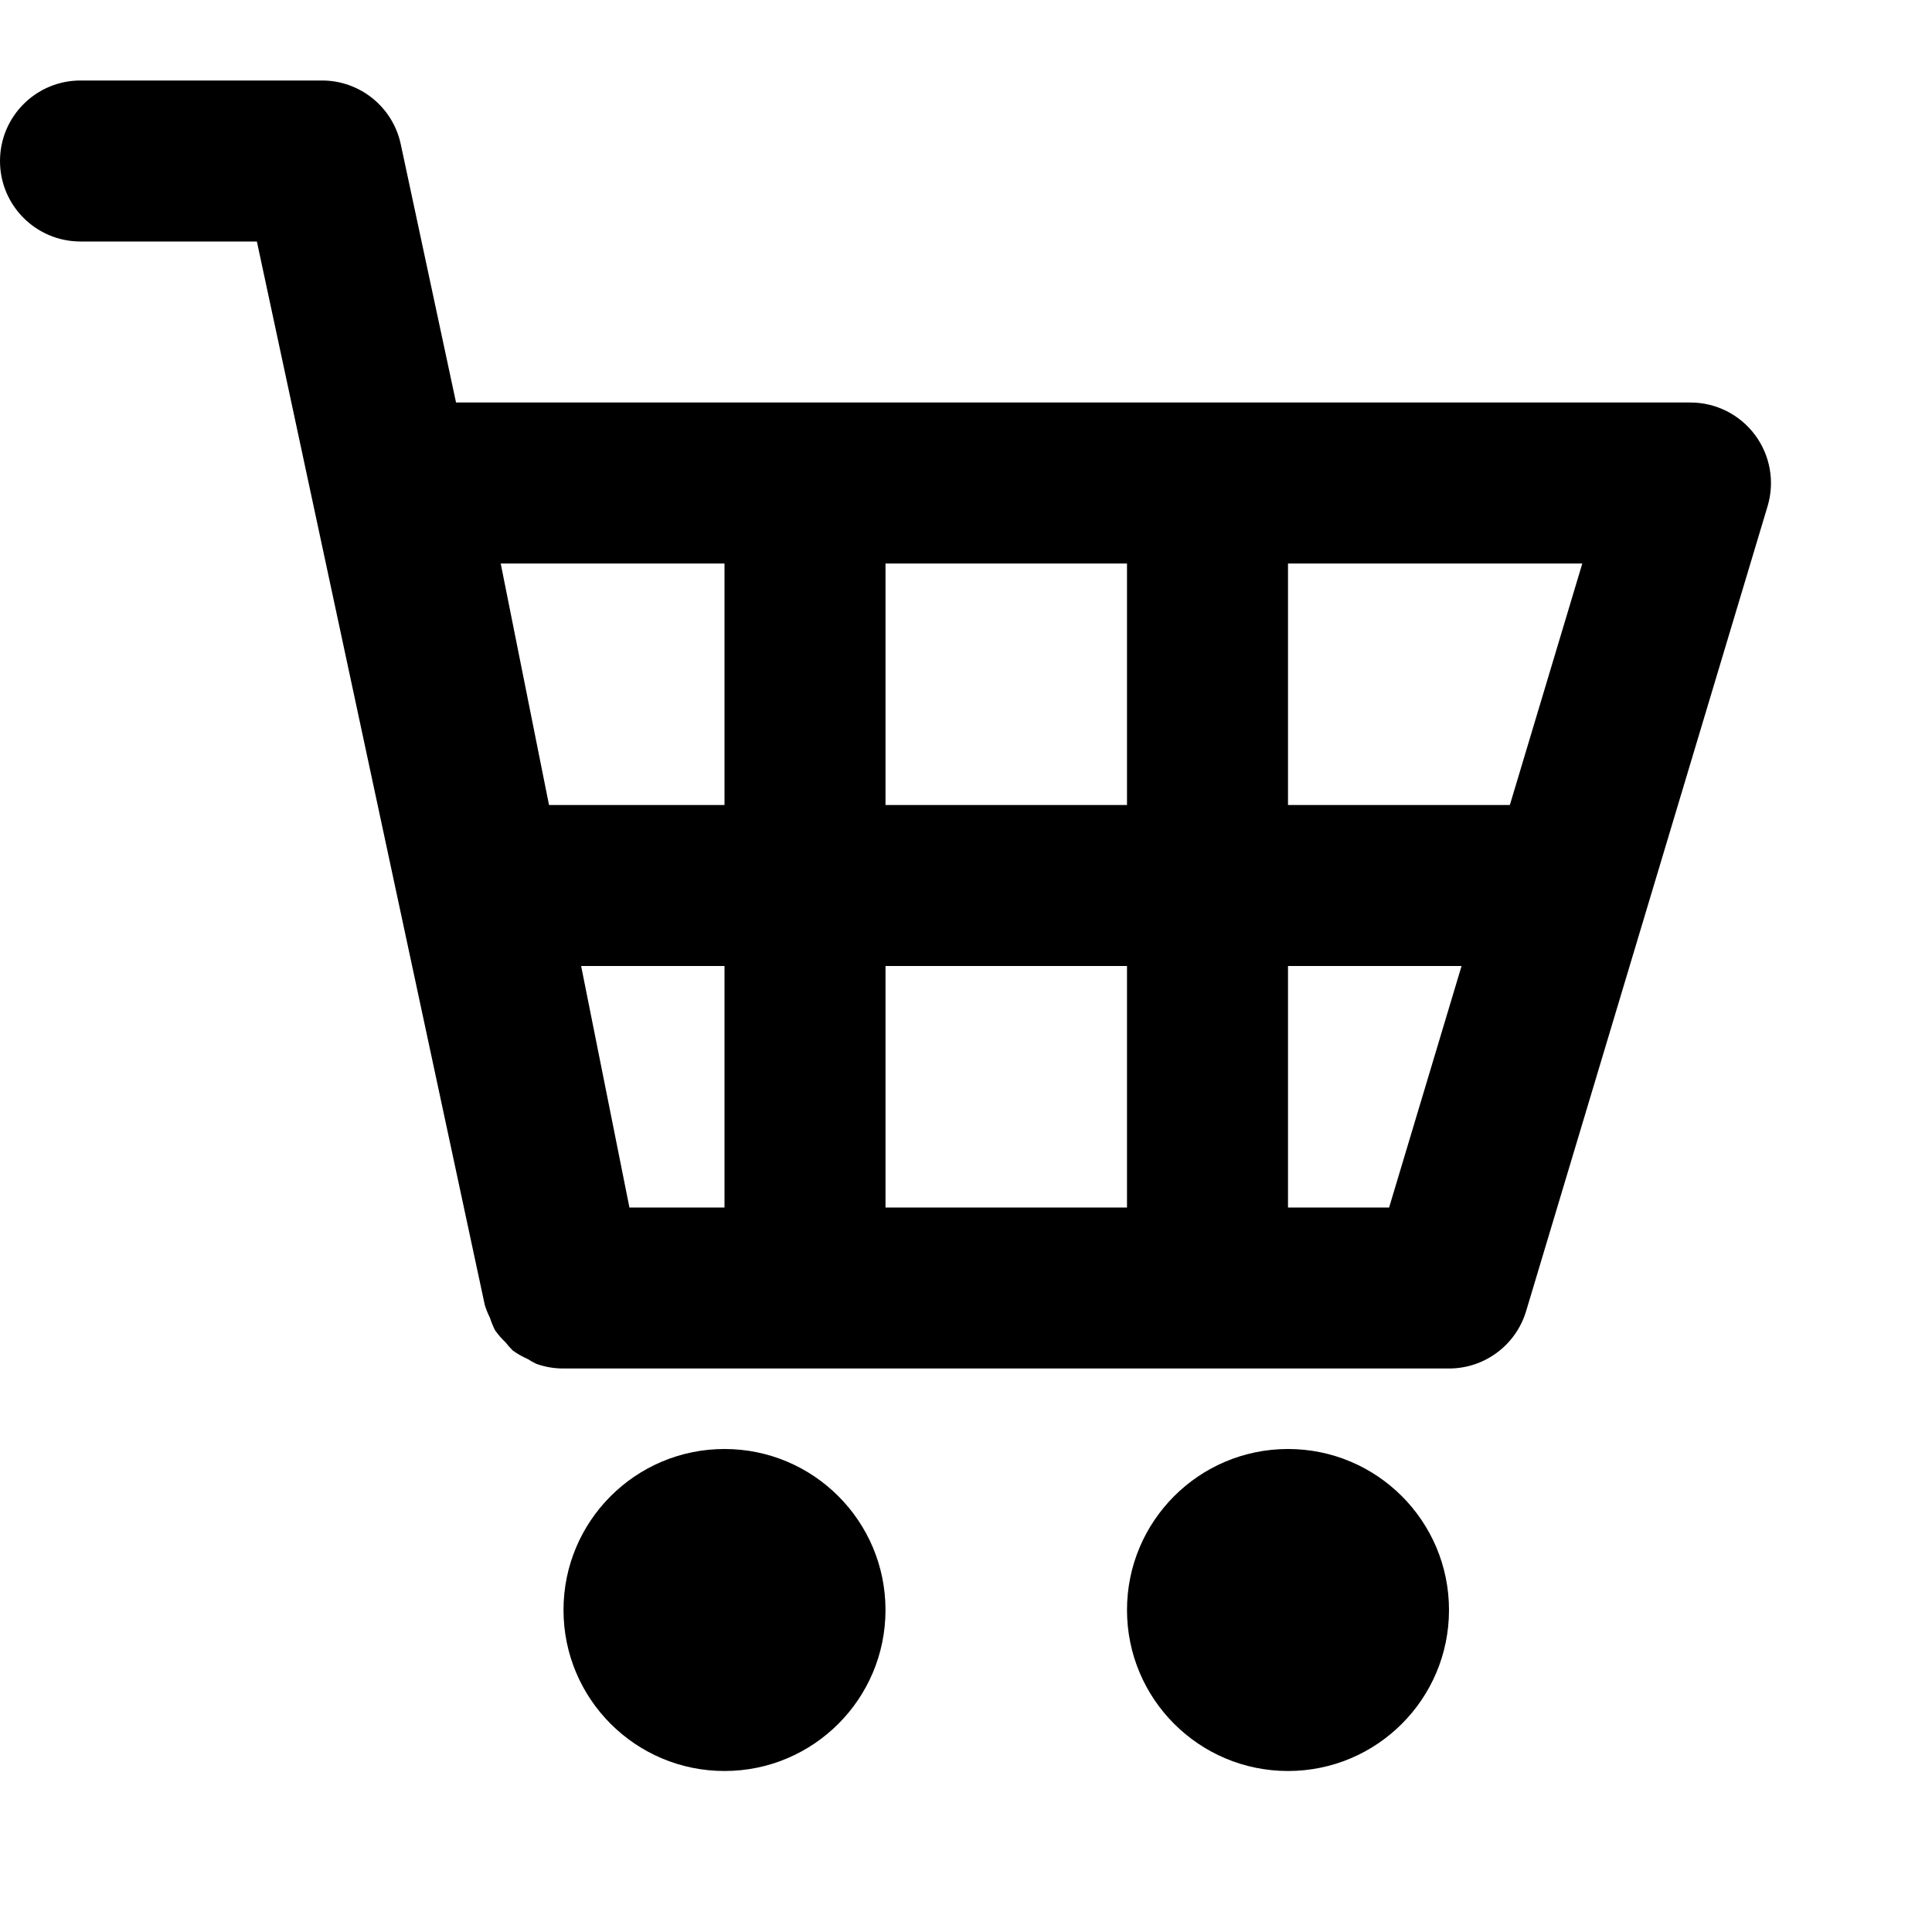
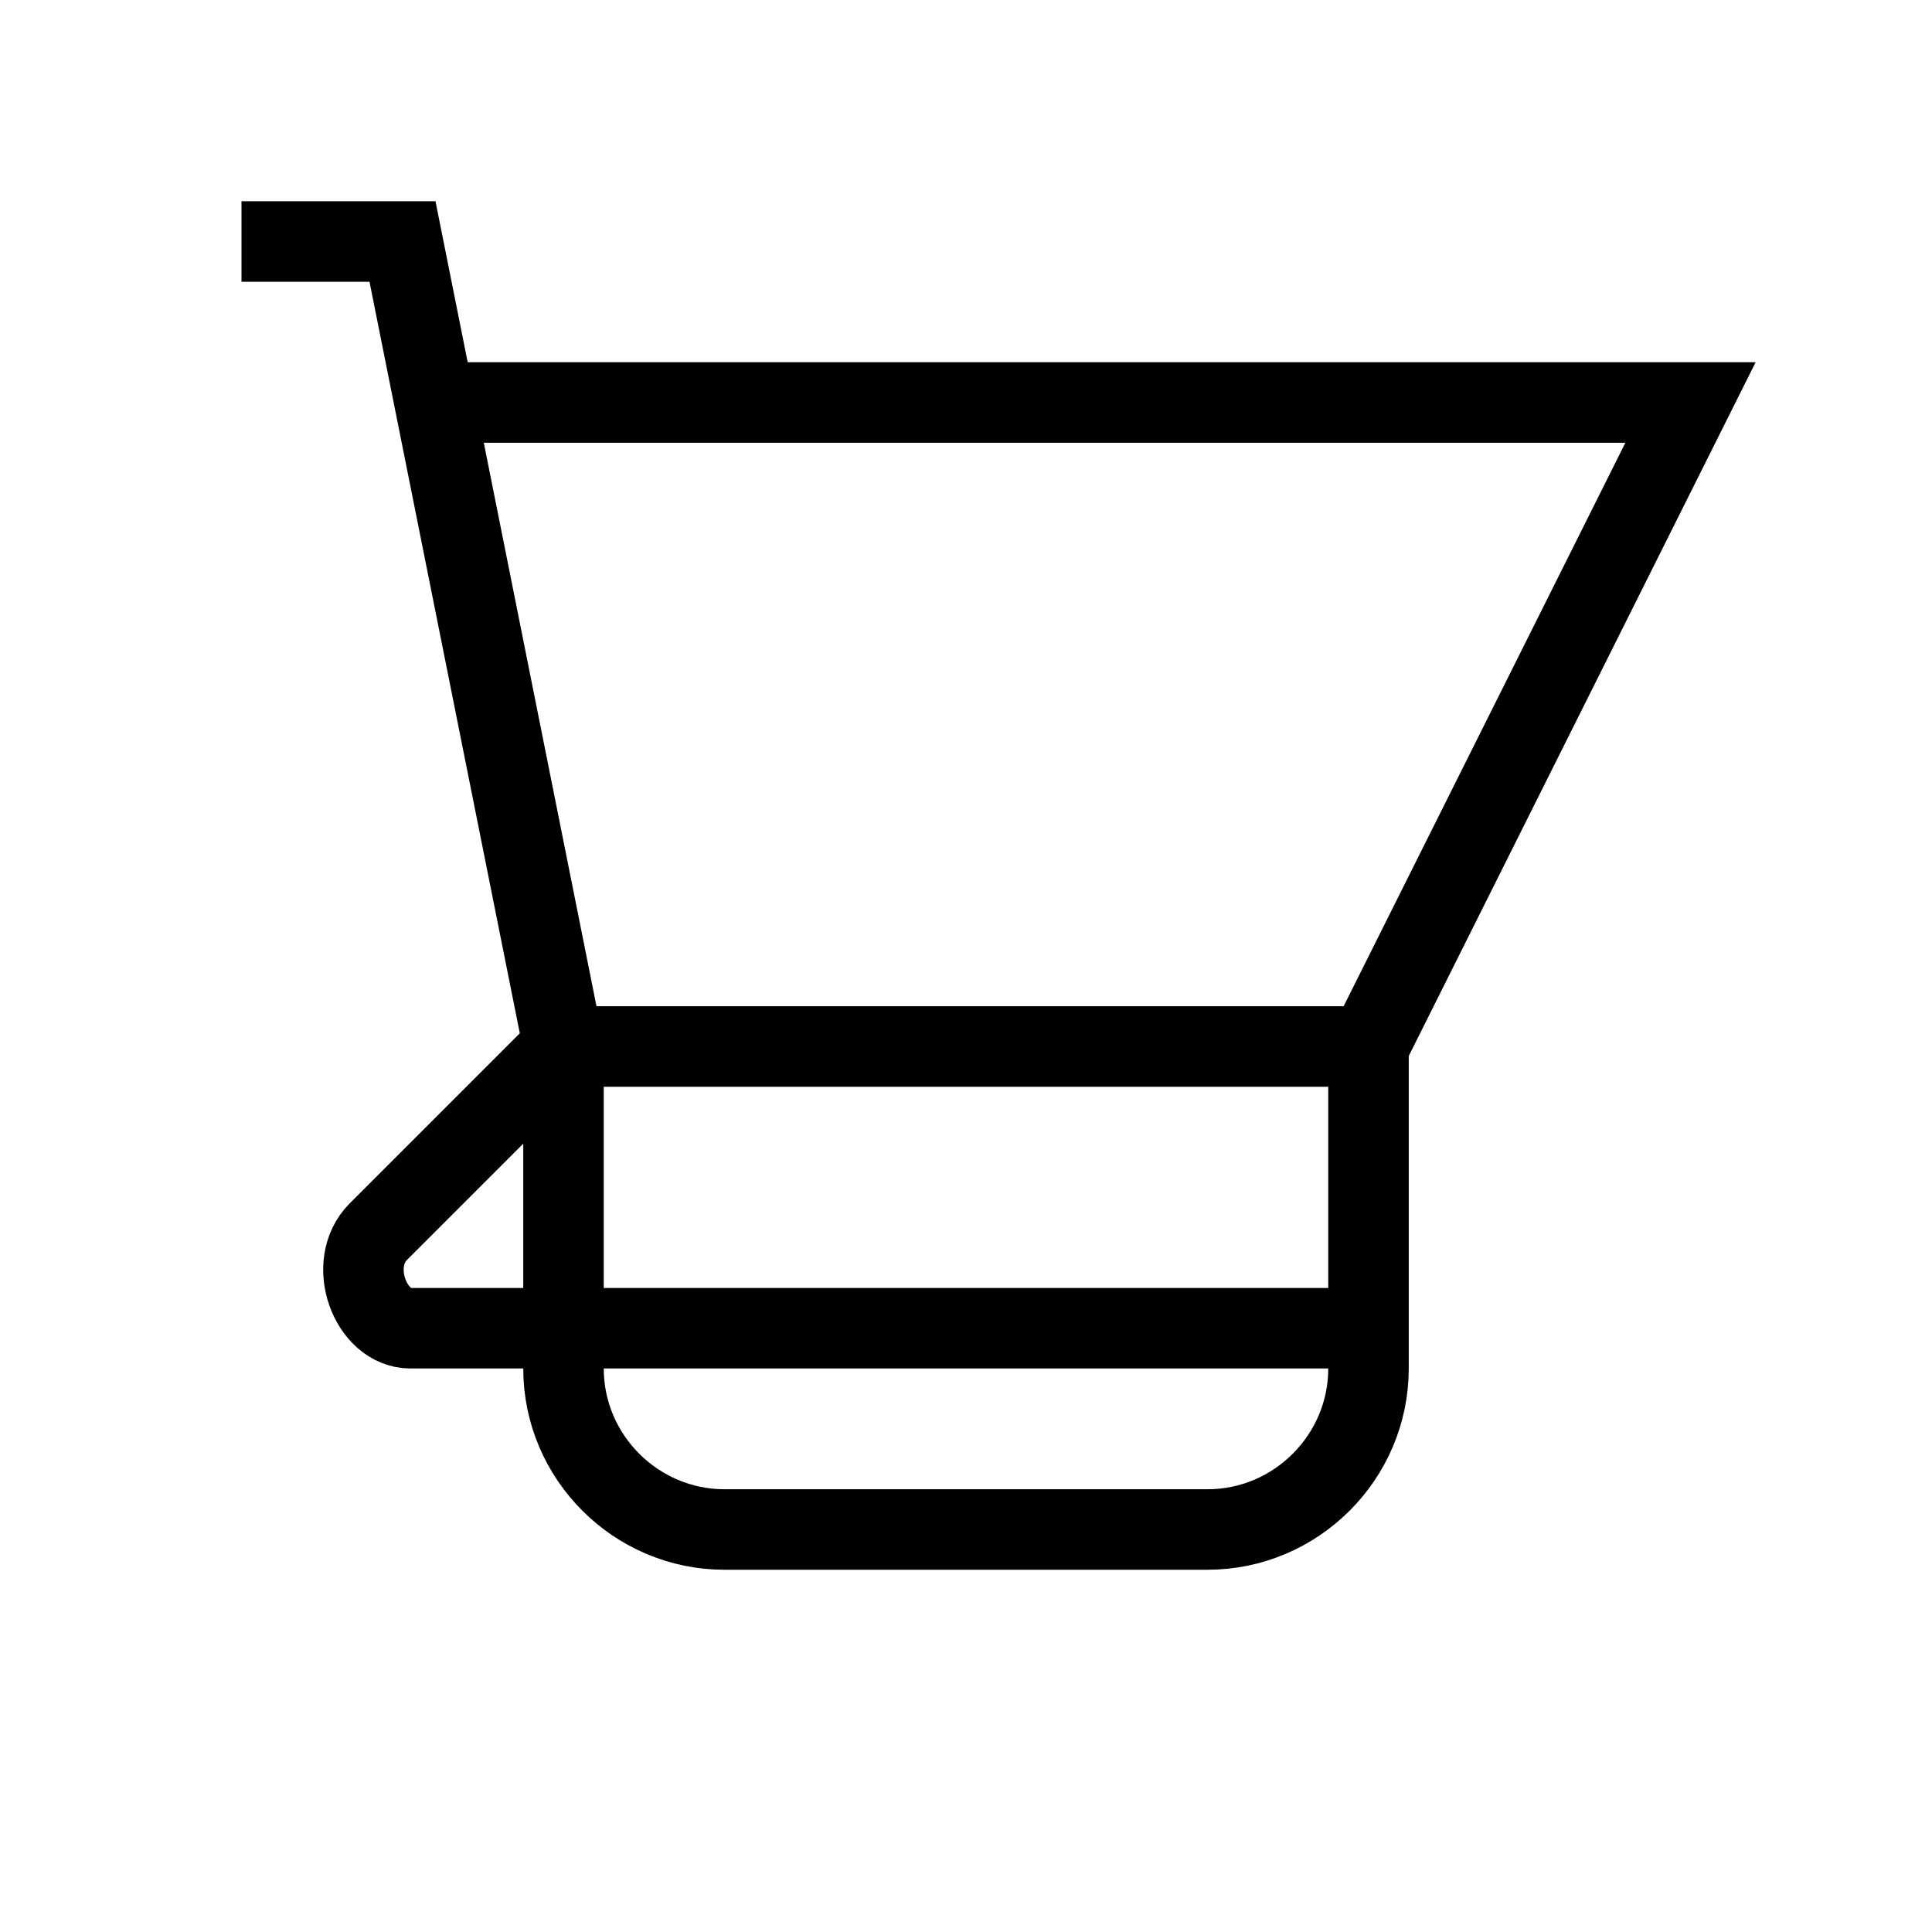
- <svg xmlns="http://www.w3.org/2000/svg" viewBox="0 0 24 24" aria-hidden="true" focusable="false">
-   <path d="M9 22a2 2 0 100-4 2 2 0 000 4zm7 0a2 2 0 100-4 2 2 0 000 4zm5-17H5.665l-.687-3.21A1 1 0 004 1H1a1 1 0 000 2h2.191l2.831 13.21a.962.962 0 00.064.159c.017.053.038.105.063.155a.979.979 0 00.133.153.926.926 0 00.088.1c.058.041.12.077.185.105.034.022.07.042.107.06A.993.993 0 007 17h11a1 1 0 00.958-.713l3-10A1.001 1.001 0 0021 5zm-2.244 5H16V7h3.656l-.9 3zM7.819 15l-.6-3H9v3H7.819zM11 12h3v3h-3v-3zm0-2V7h3v3h-3zM9 7v3H6.82l-.6-3H9zm8.256 8H16v-3h2.156l-.9 3z" />
+ <svg xmlns="http://www.w3.org/2000/svg" width="24" height="24" viewBox="0 0 24 24" fill="none">
+   <path d="M3 3H5L5.4 5M7 13H17L21 5H5.4M7 13L5.4 5M7 13L4.7 15.3C4.3 15.7 4.6 16.5 5.1 16.5H17M17 13V17C17 18.1 16.1 19 15 19H9C7.9 19 7 18.1 7 17V13M17 13H7" stroke="currentColor" strokeWidth="2" strokeLinecap="round" strokeLinejoin="round" />
</svg>
